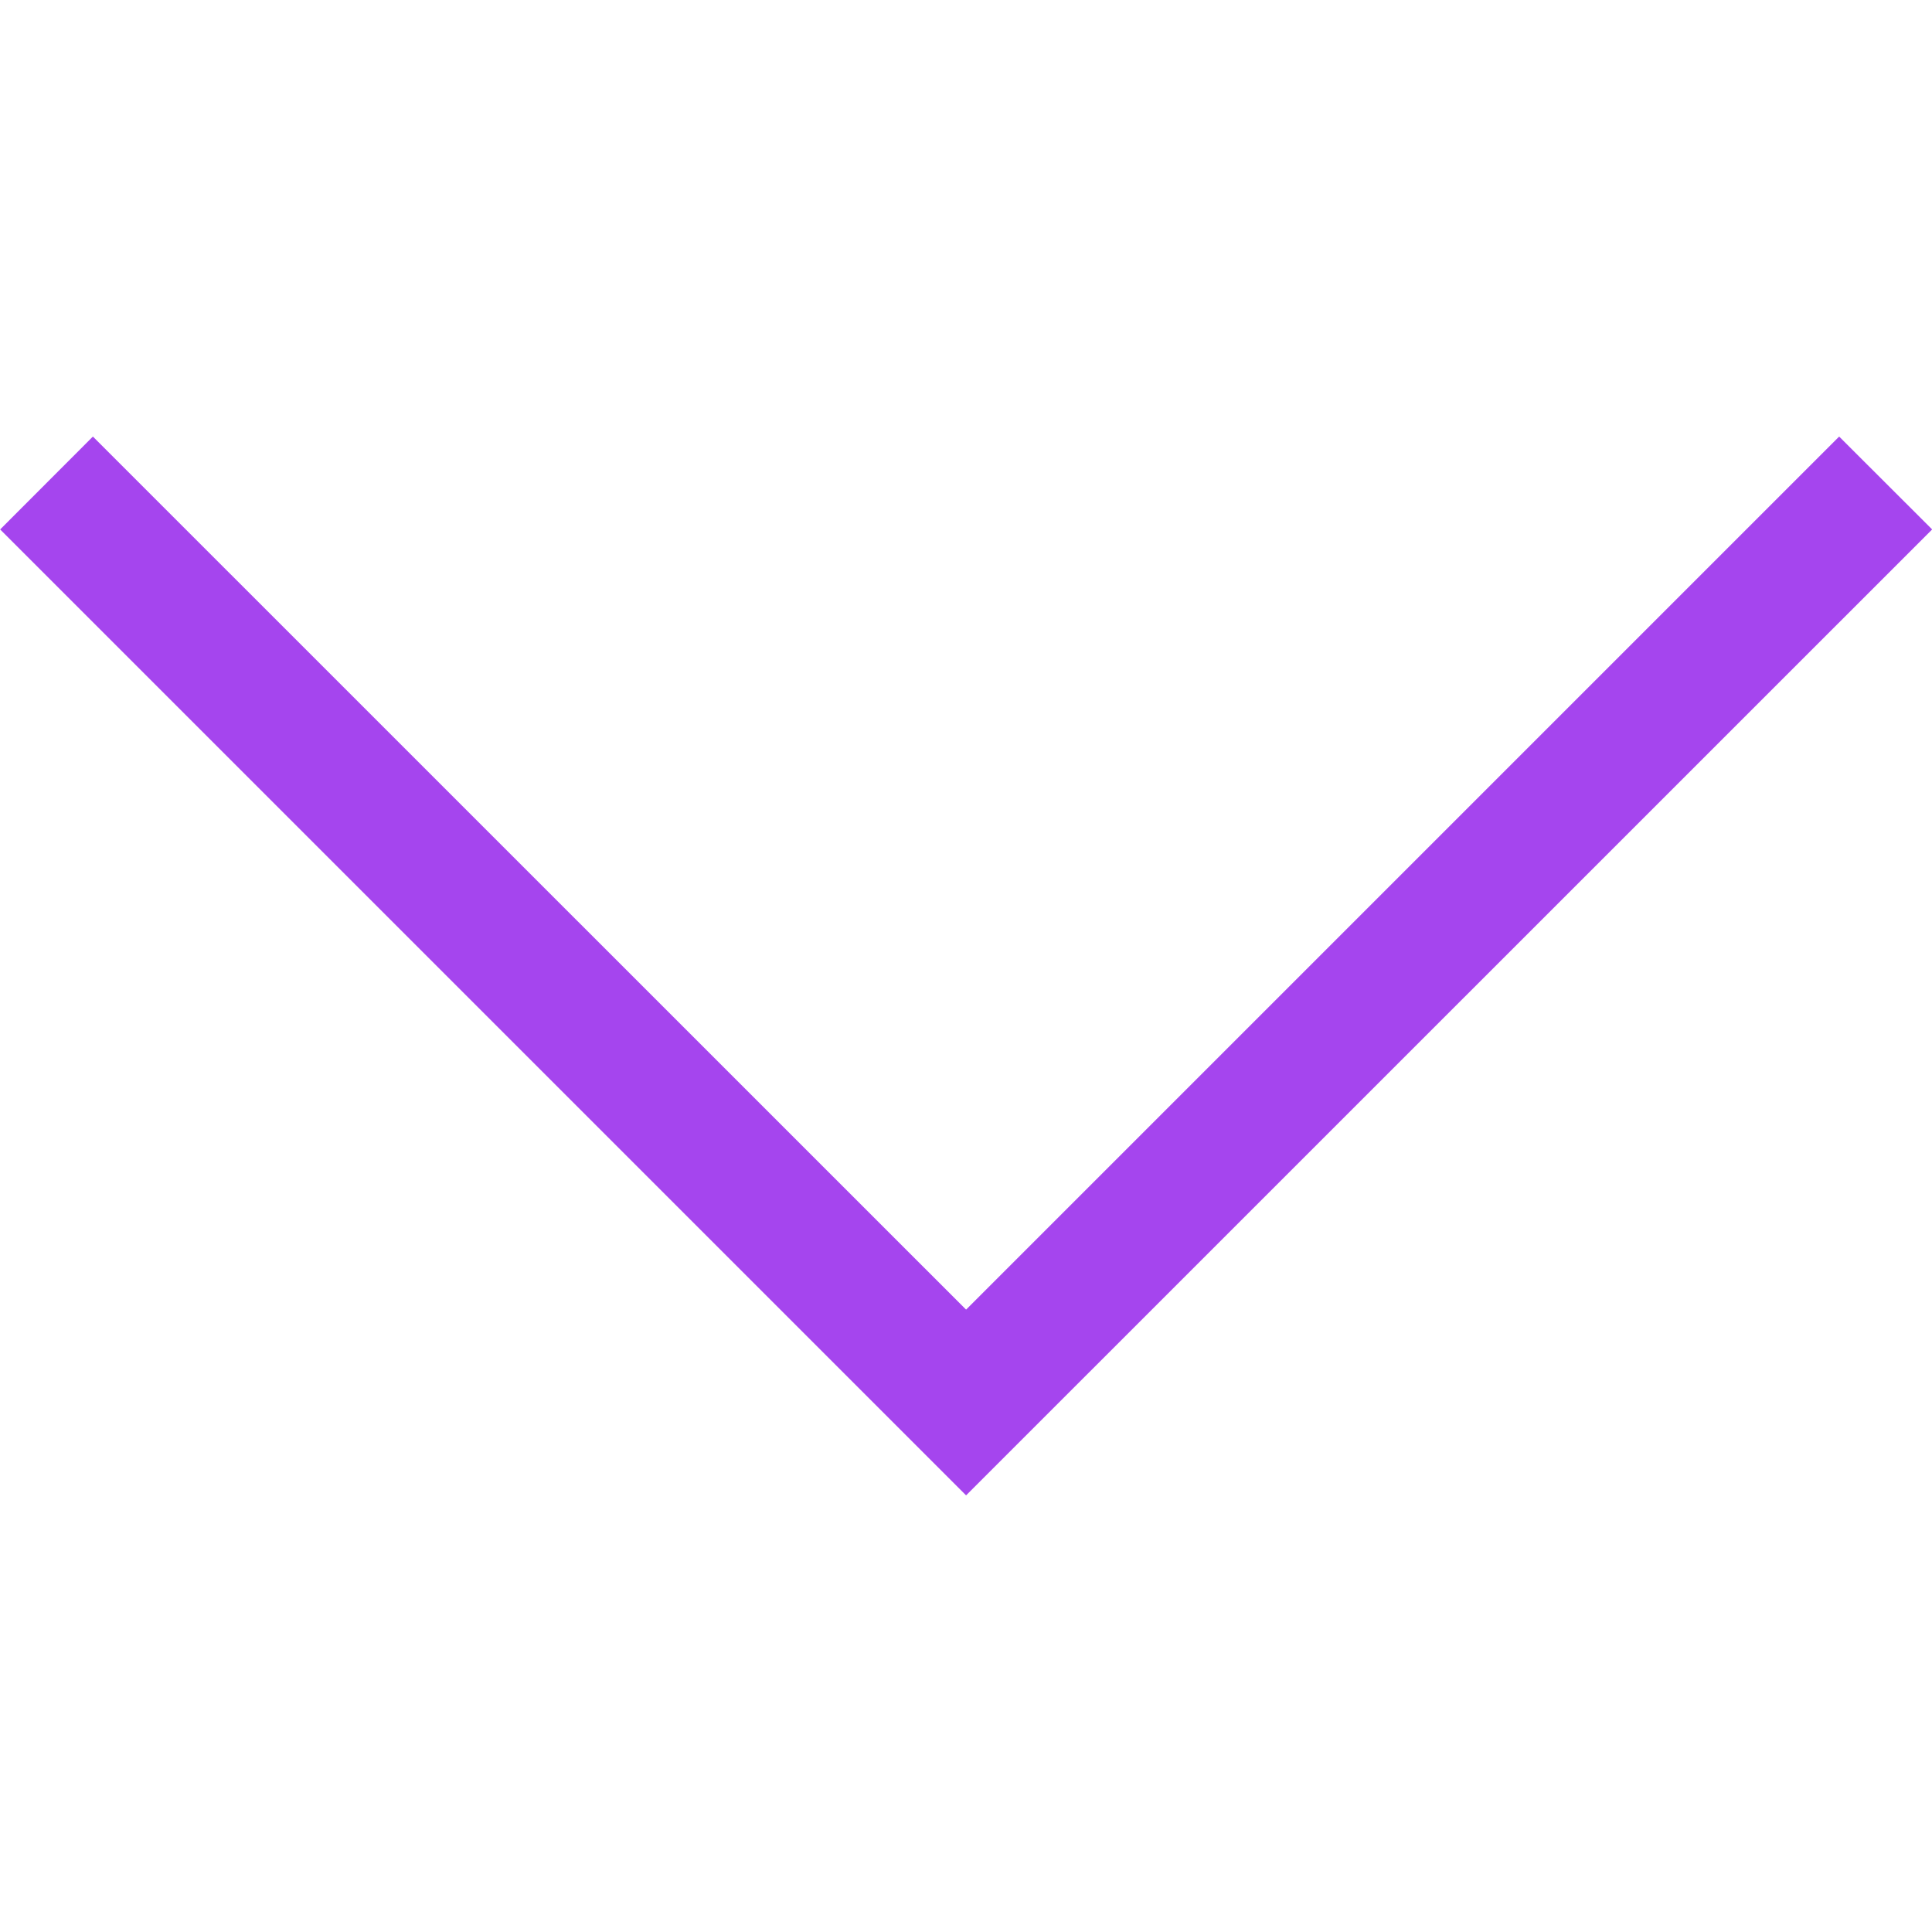
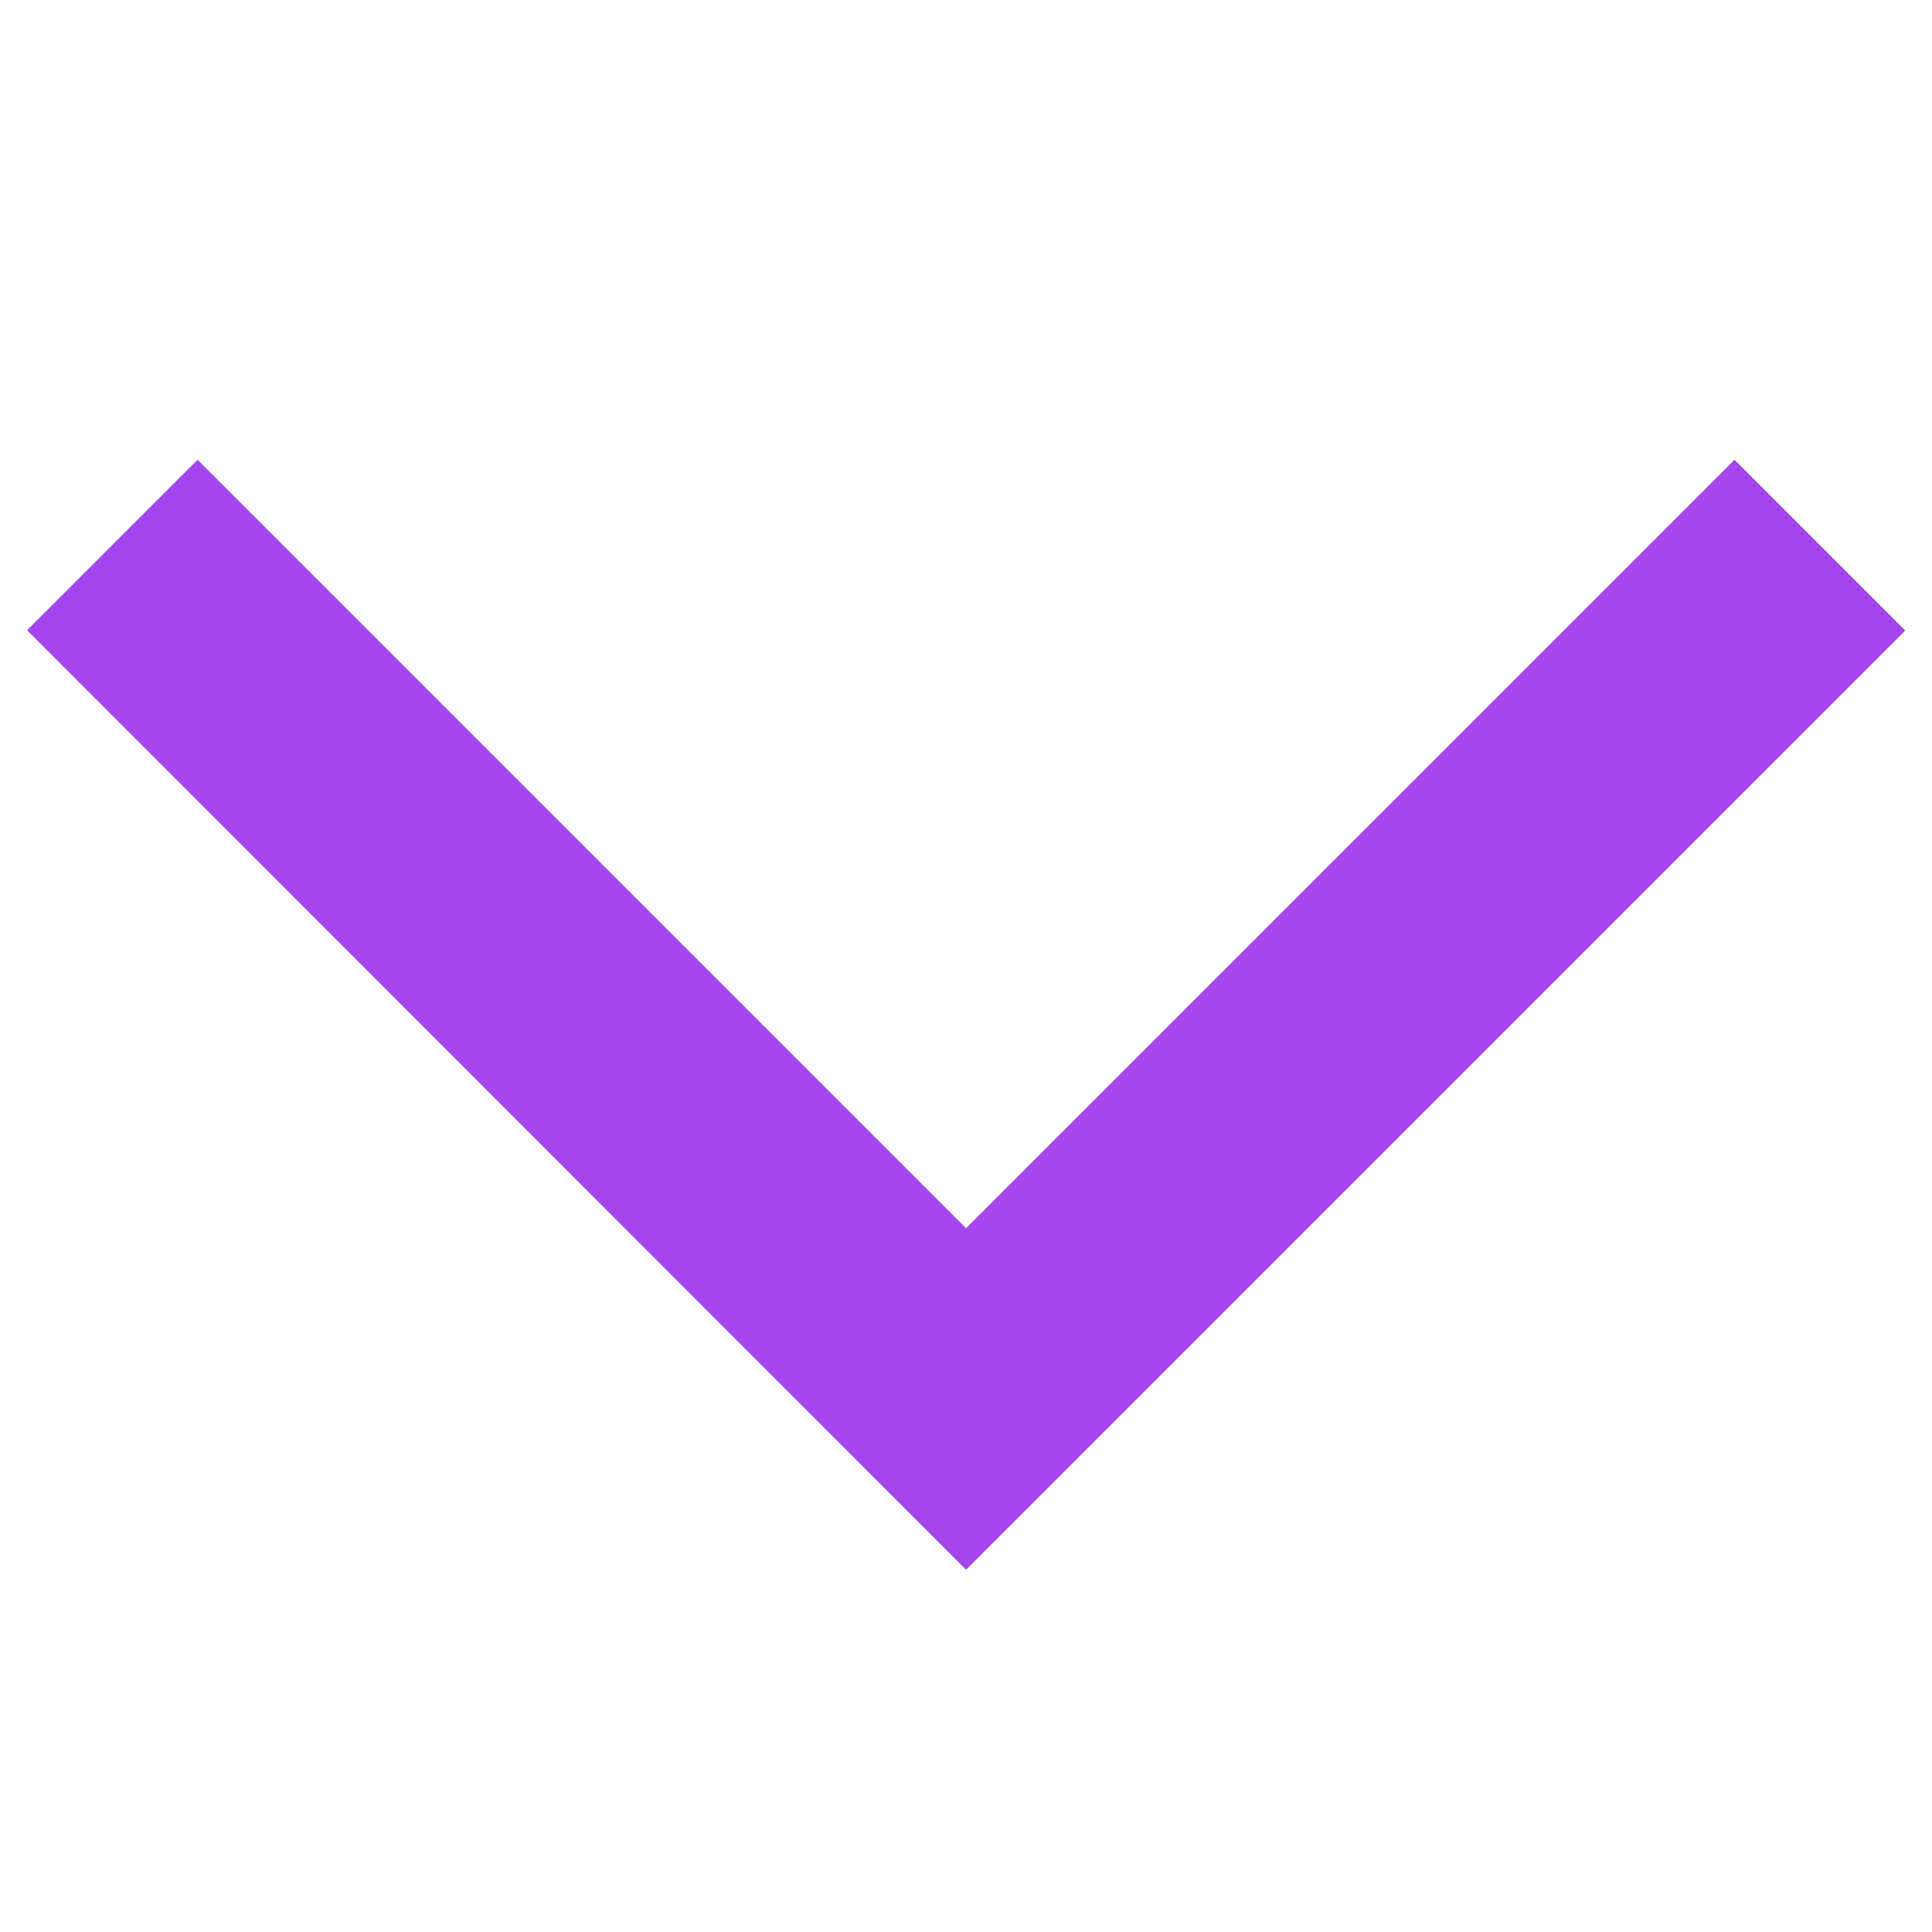
- <svg xmlns="http://www.w3.org/2000/svg" fill="#a545ee" width="800px" height="800px" viewBox="0 0 1920 1920" stroke="#a545ee" stroke-width="0.019">
+ <svg xmlns="http://www.w3.org/2000/svg" width="64px" height="64px" viewBox="0 0 16 16" id="svg2" version="1.1" fill="" stroke="">
  <g id="SVGRepo_bgCarrier" stroke-width="0" />
  <g id="SVGRepo_tracerCarrier" stroke-linecap="round" stroke-linejoin="round" />
  <g id="SVGRepo_iconCarrier">
-     <path d="m.153 526.146 92.168-92.299 867.767 867.636 867.636-867.636 92.429 92.299-960.065 959.935z" fill-rule="evenodd" />
+     <g id="layer1" transform="rotate(45 1254.793 524.438)">
+       <path style="fill:#a445ed;fill-opacity:1;fill-rule:evenodd;stroke:none;stroke-width:1px;stroke-linecap:butt;stroke-linejoin:miter;stroke-opacity:1" d="M.536 1044.409v-1.997h9v-9h2v11z" id="path4179" />
+     </g>
  </g>
</svg>
